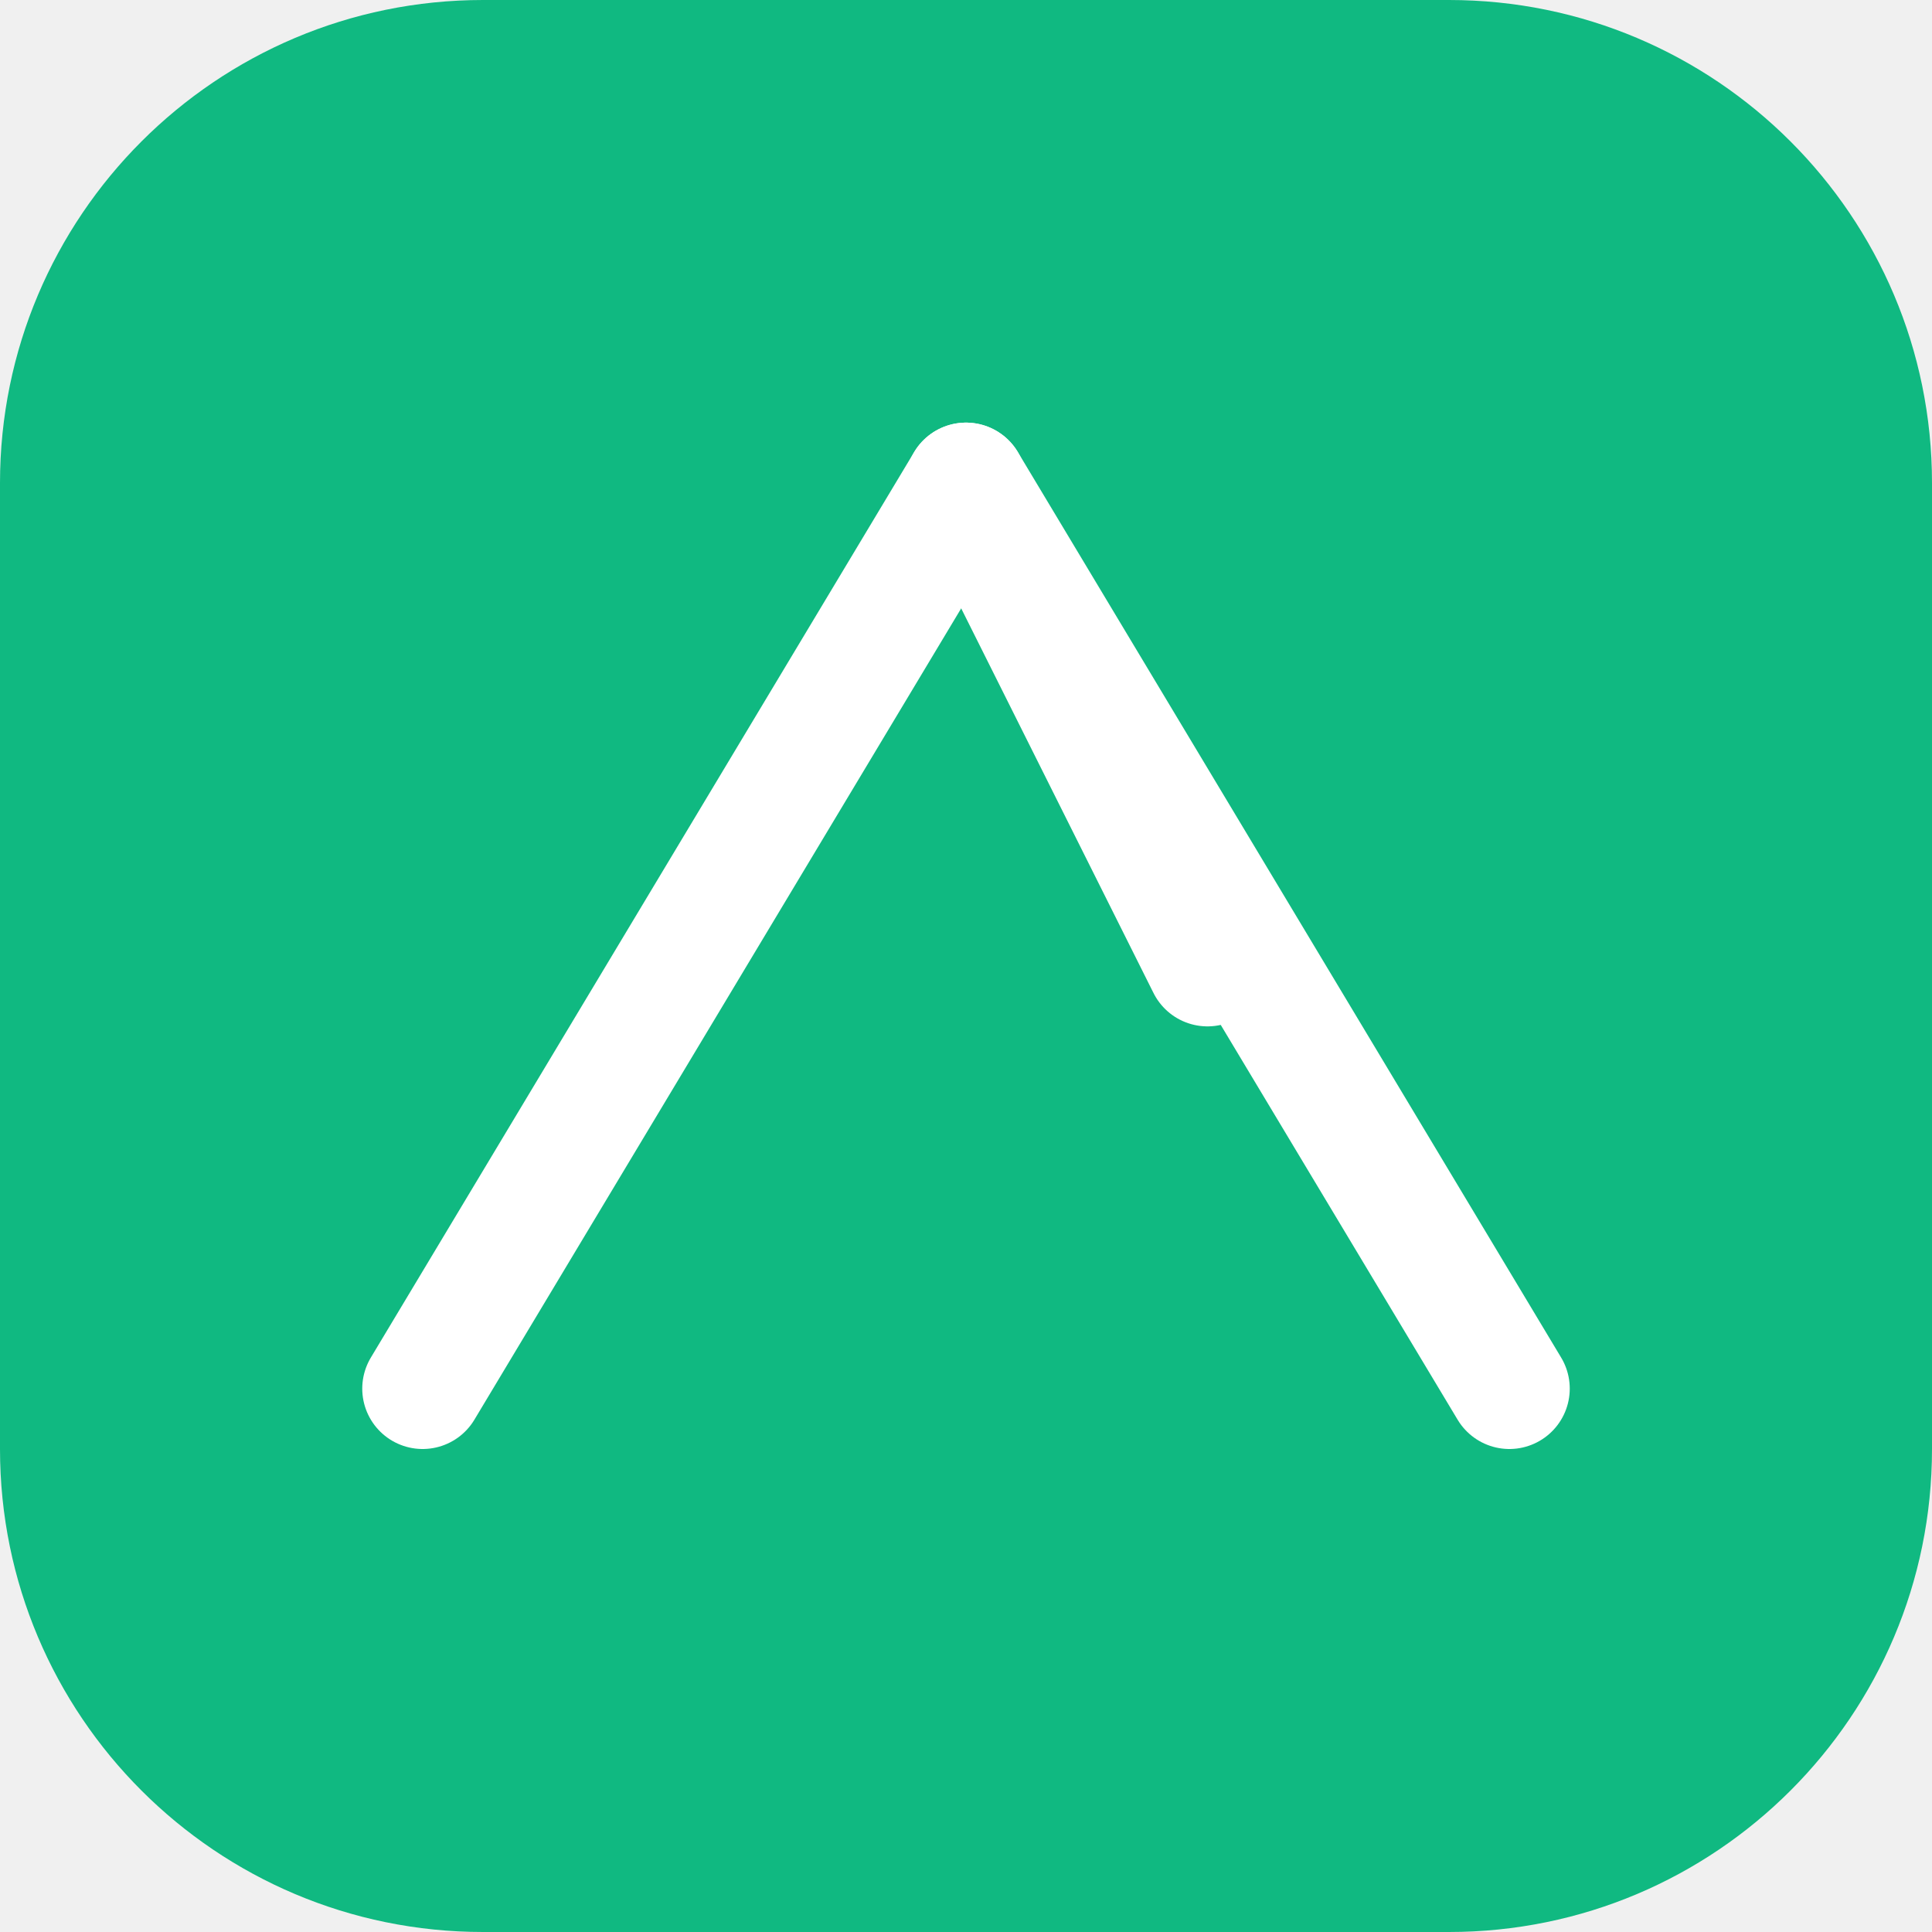
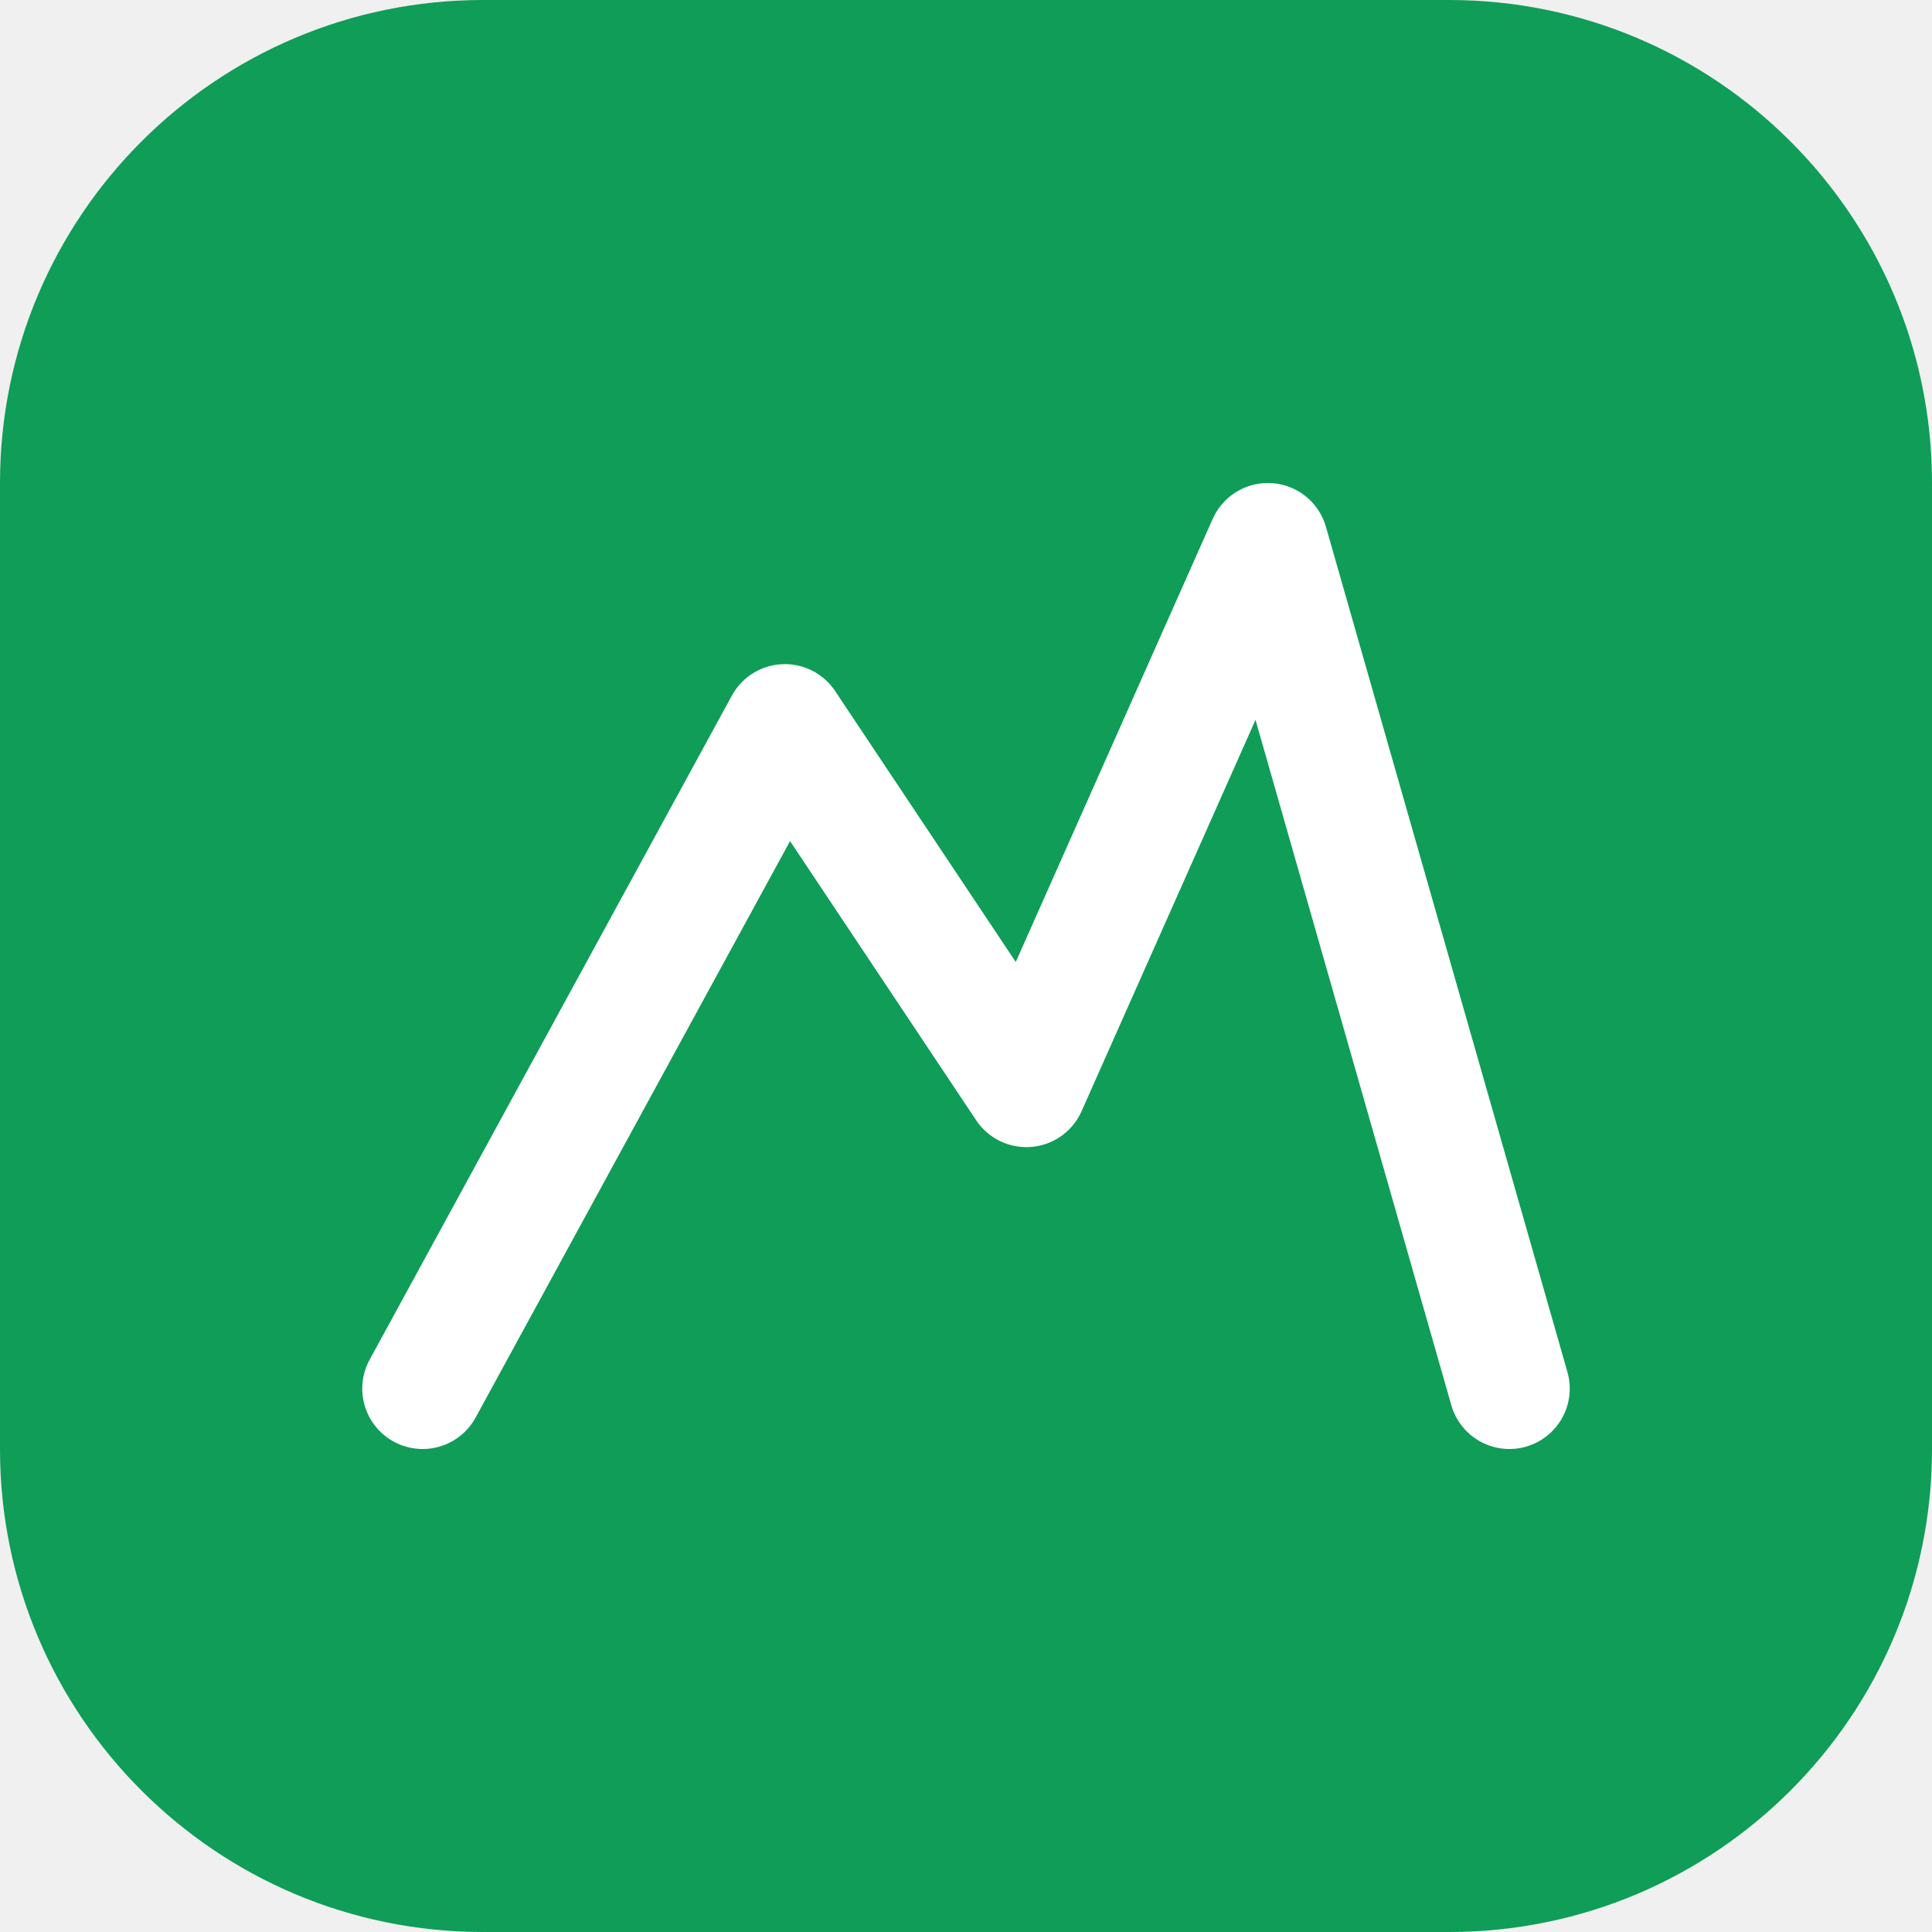
<svg xmlns="http://www.w3.org/2000/svg" width="32" height="32" viewBox="0 0 32 32" fill="none">
-   <rect width="32" height="32" rx="8" fill="#10b981" />
-   <path d="M7 23L16 8L25 23" stroke="white" stroke-width="2" stroke-linecap="round" stroke-linejoin="round" />
-   <path d="M16 8L20 16" stroke="white" stroke-width="2" stroke-linecap="round" stroke-linejoin="round" />
+   <rect width="32" height="32" rx="8" fill="#0f9d58" />
+   <path d="M7 23L13 12L17 18L21 9L25 23" stroke="white" stroke-width="2" stroke-linecap="round" stroke-linejoin="round" />
</svg>
